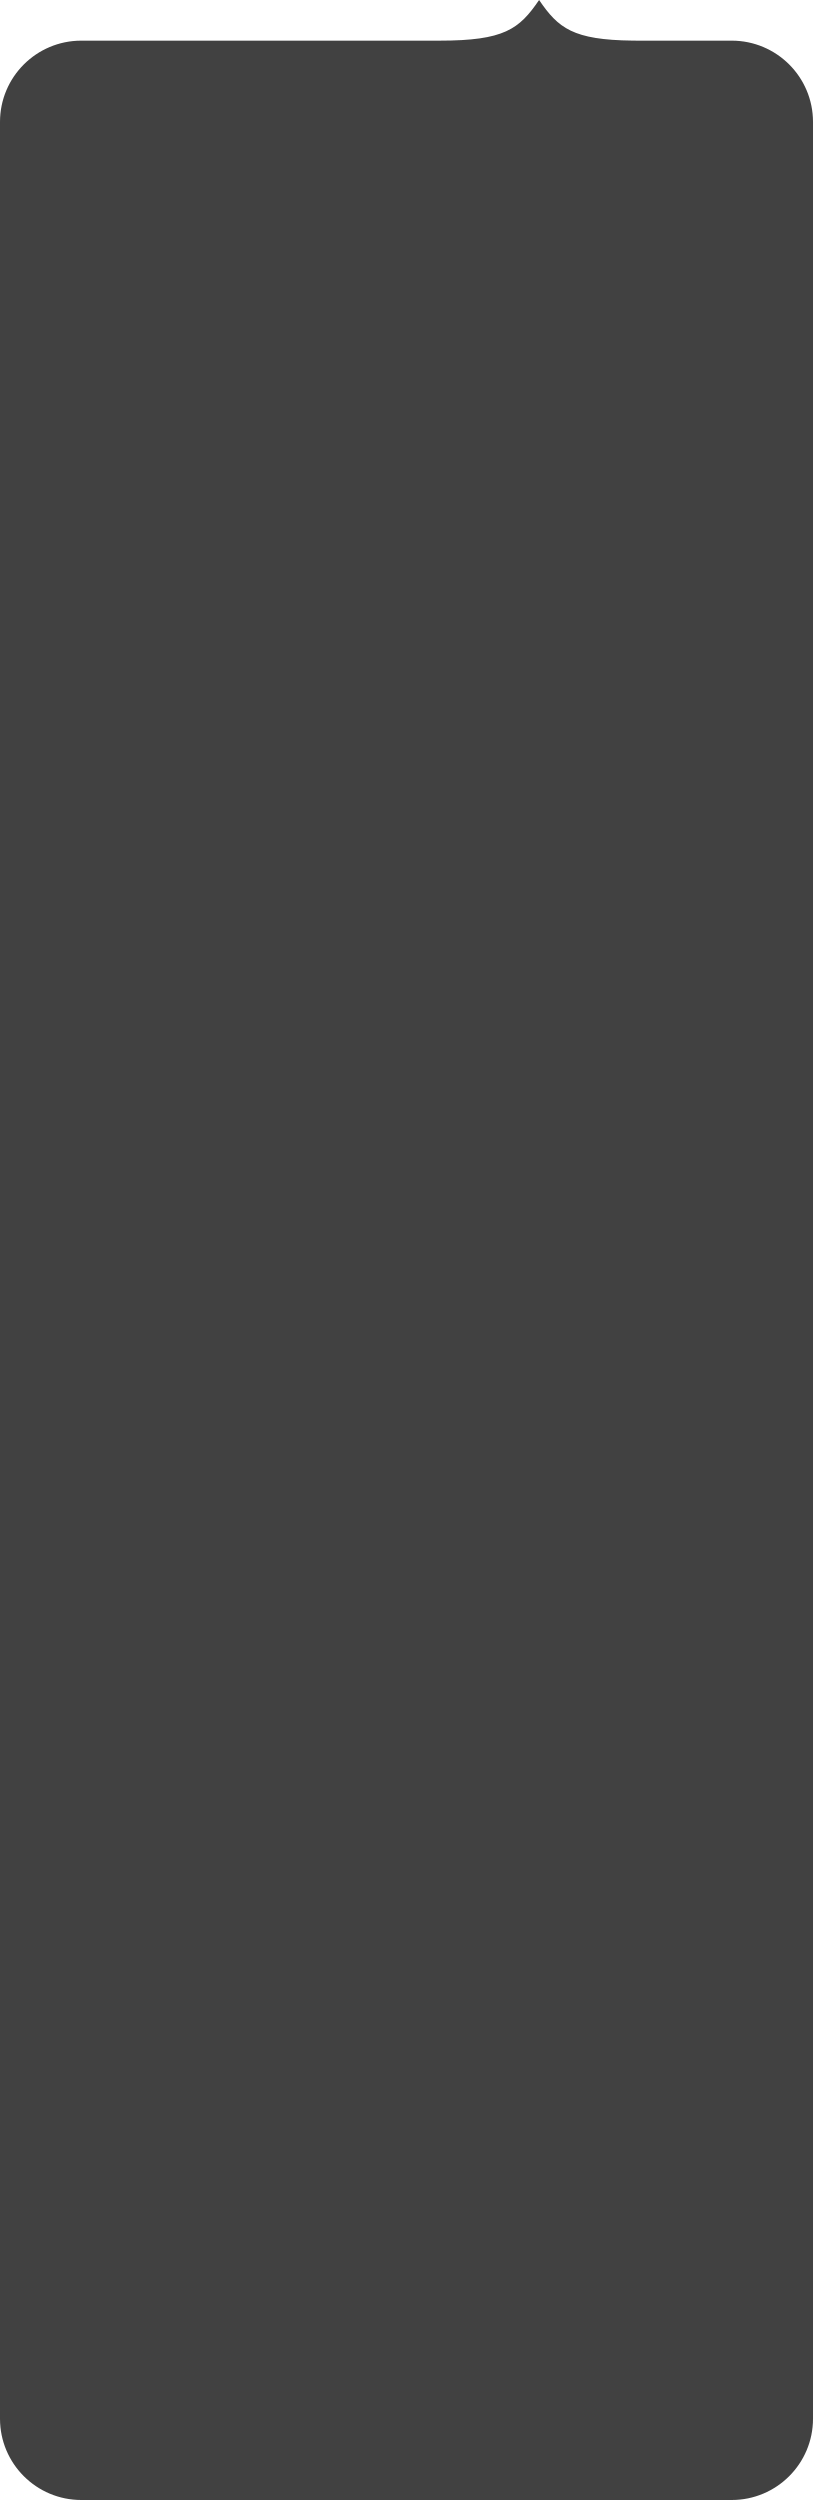
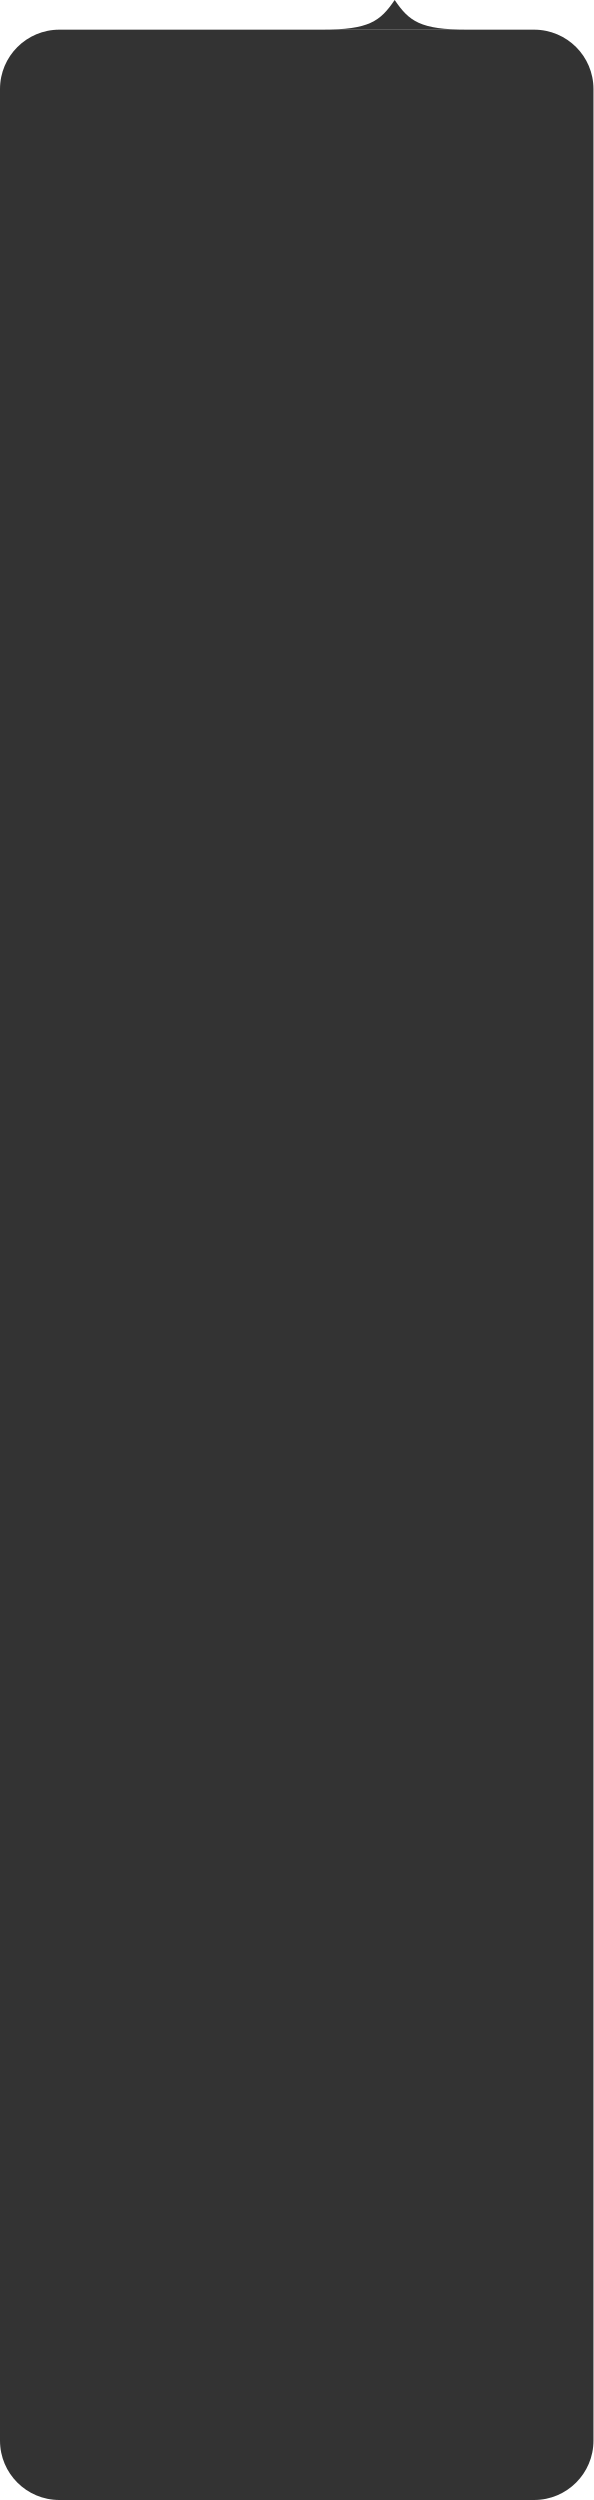
- <svg xmlns="http://www.w3.org/2000/svg" width="320" height="984" viewBox="0 0 320 984" fill="none">
-   <path opacity="0.8" d="M32 984C14.327 984 0 969.673 0 952V48C0 30.327 14.327 16 32 16H173C198.473 16 204.352 11.5 212.189 0C219.782 11.14 225.536 15.711 249.047 15.986L251.378 16H288C305.673 16 320 30.327 320 48V952C320 969.673 305.673 984 288 984H32Z" fill="#111111" />
+ <svg xmlns="http://www.w3.org/2000/svg" width="320" height="1348" viewBox="0 0 320 1348" fill="none">
+   <path d="M212.812 0C204.974 11.5 199.095 16 173.622 16H252C226.528 16 220.649 11.5 212.812 0Z" fill="black" fill-opacity="0.8" />
+   <rect y="16" width="320" height="1332" rx="32" fill="black" fill-opacity="0.8" />
</svg>
